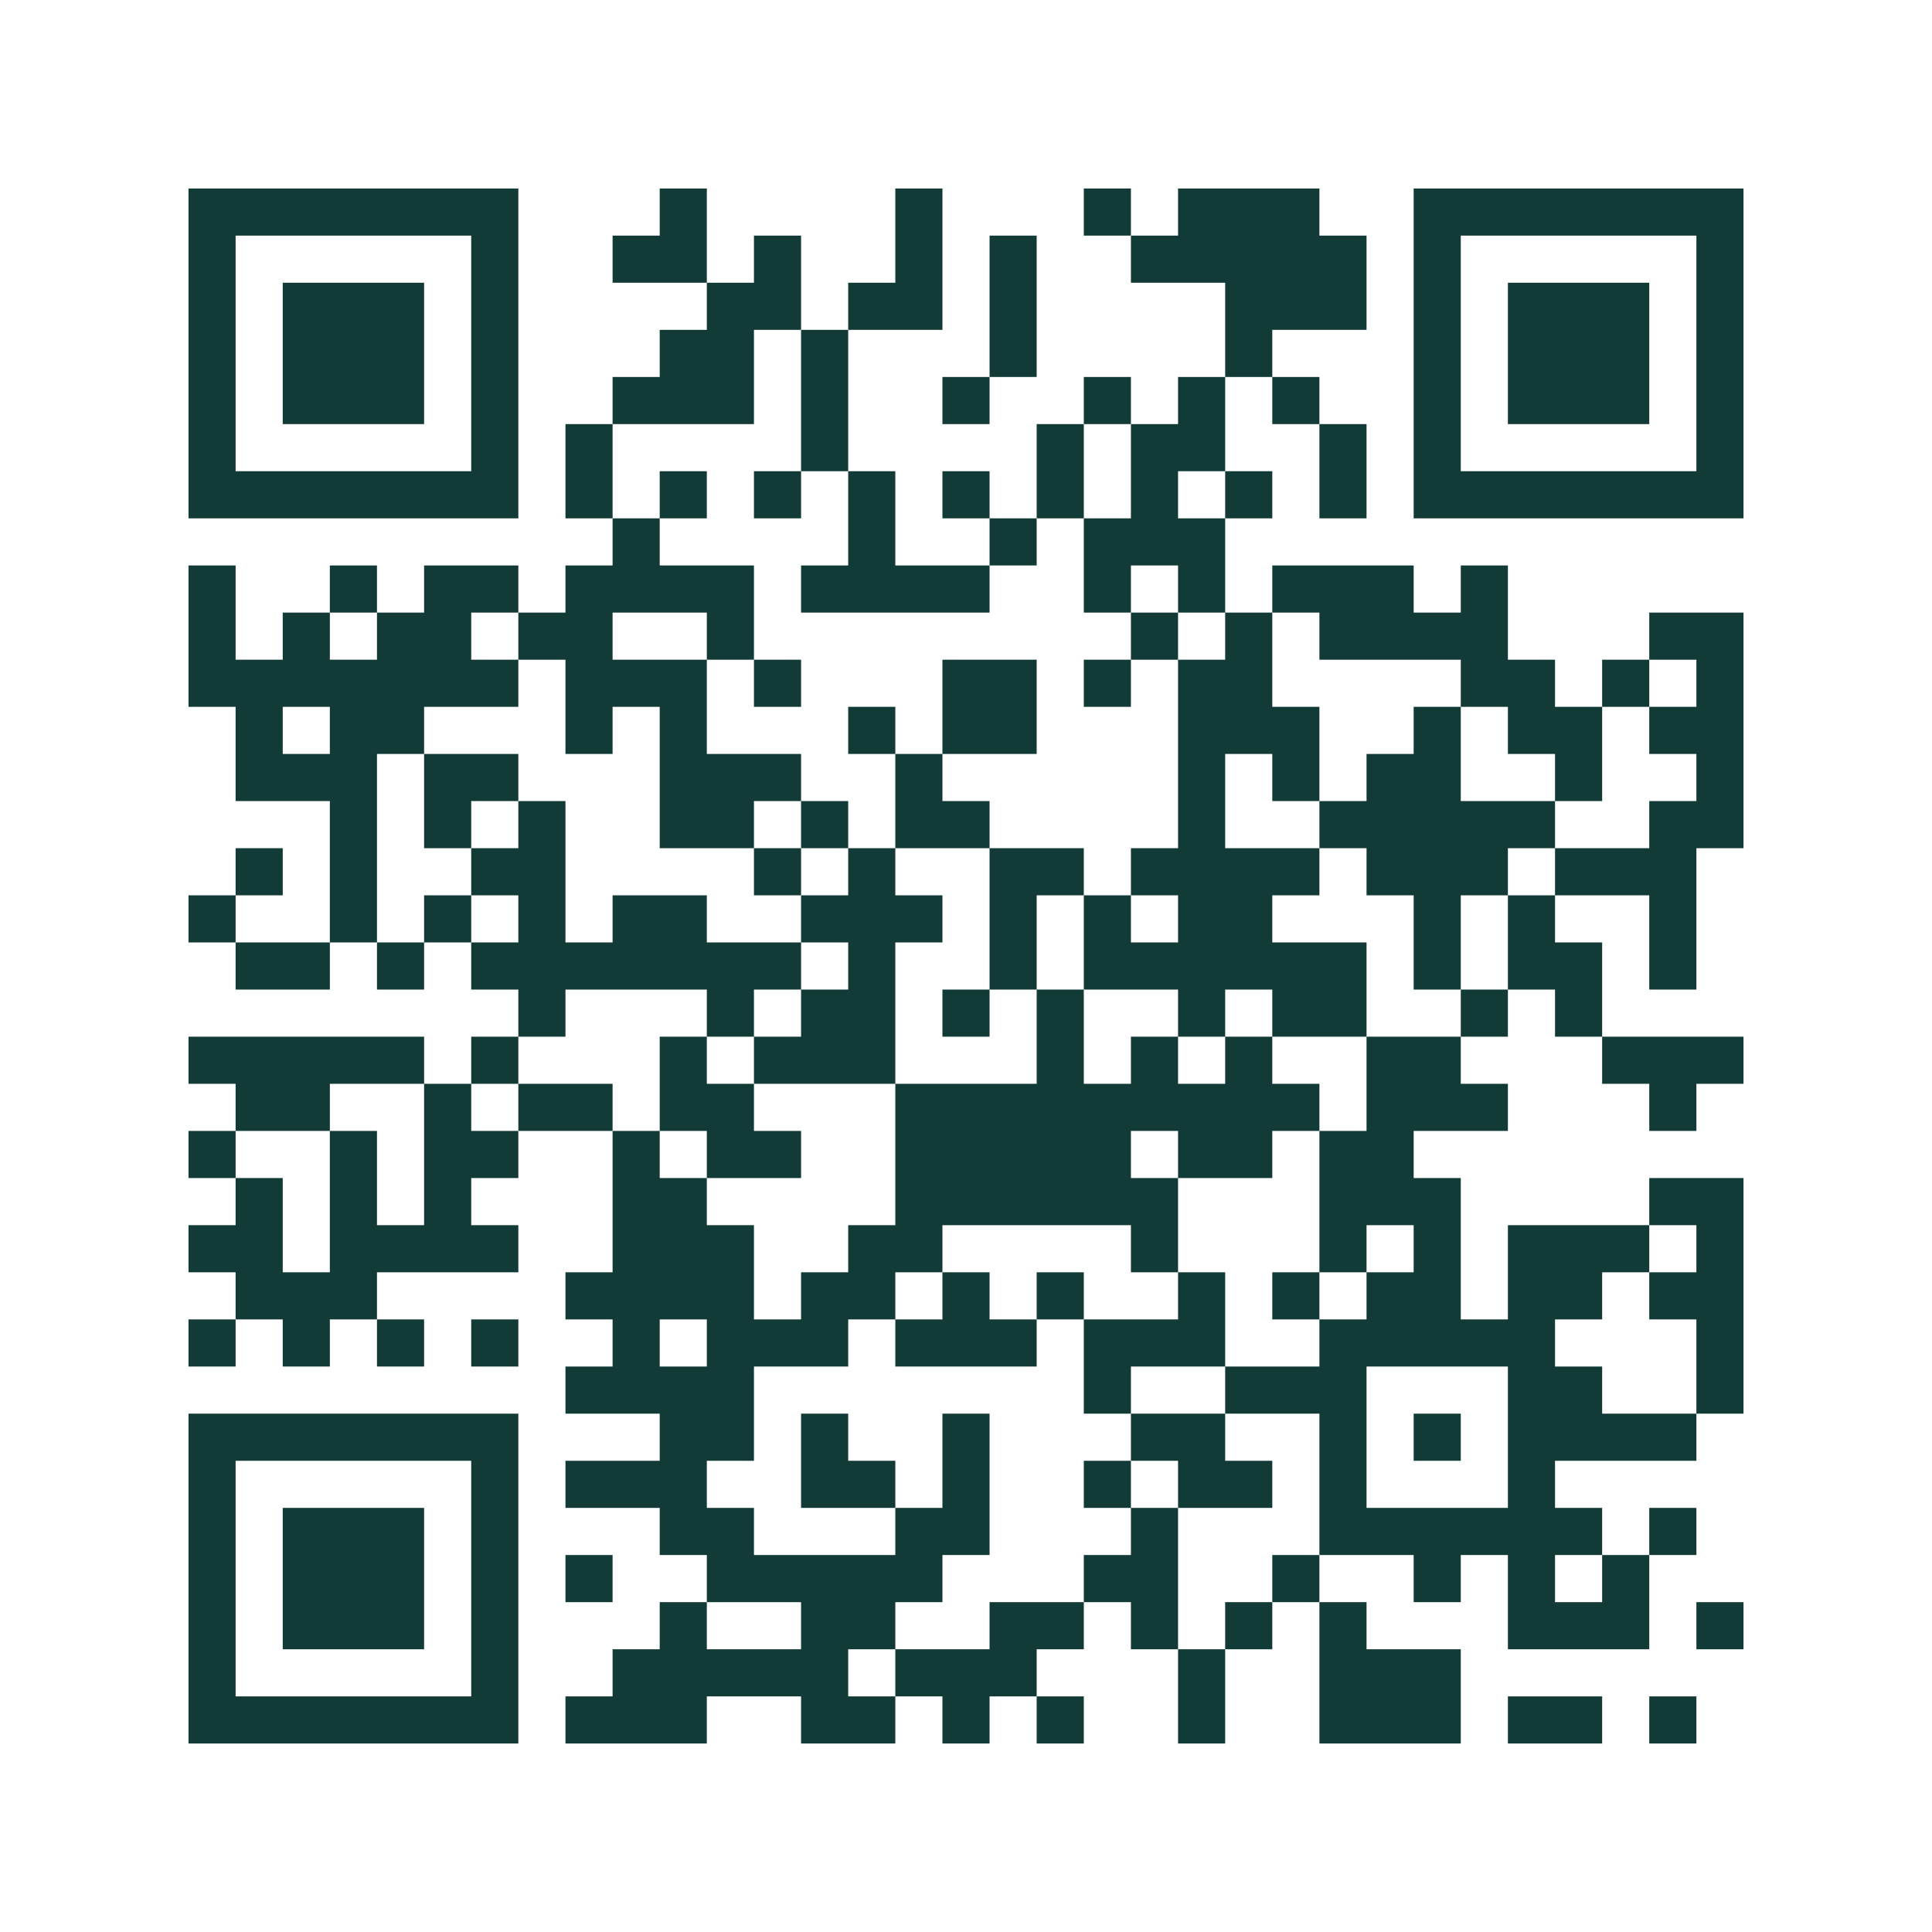
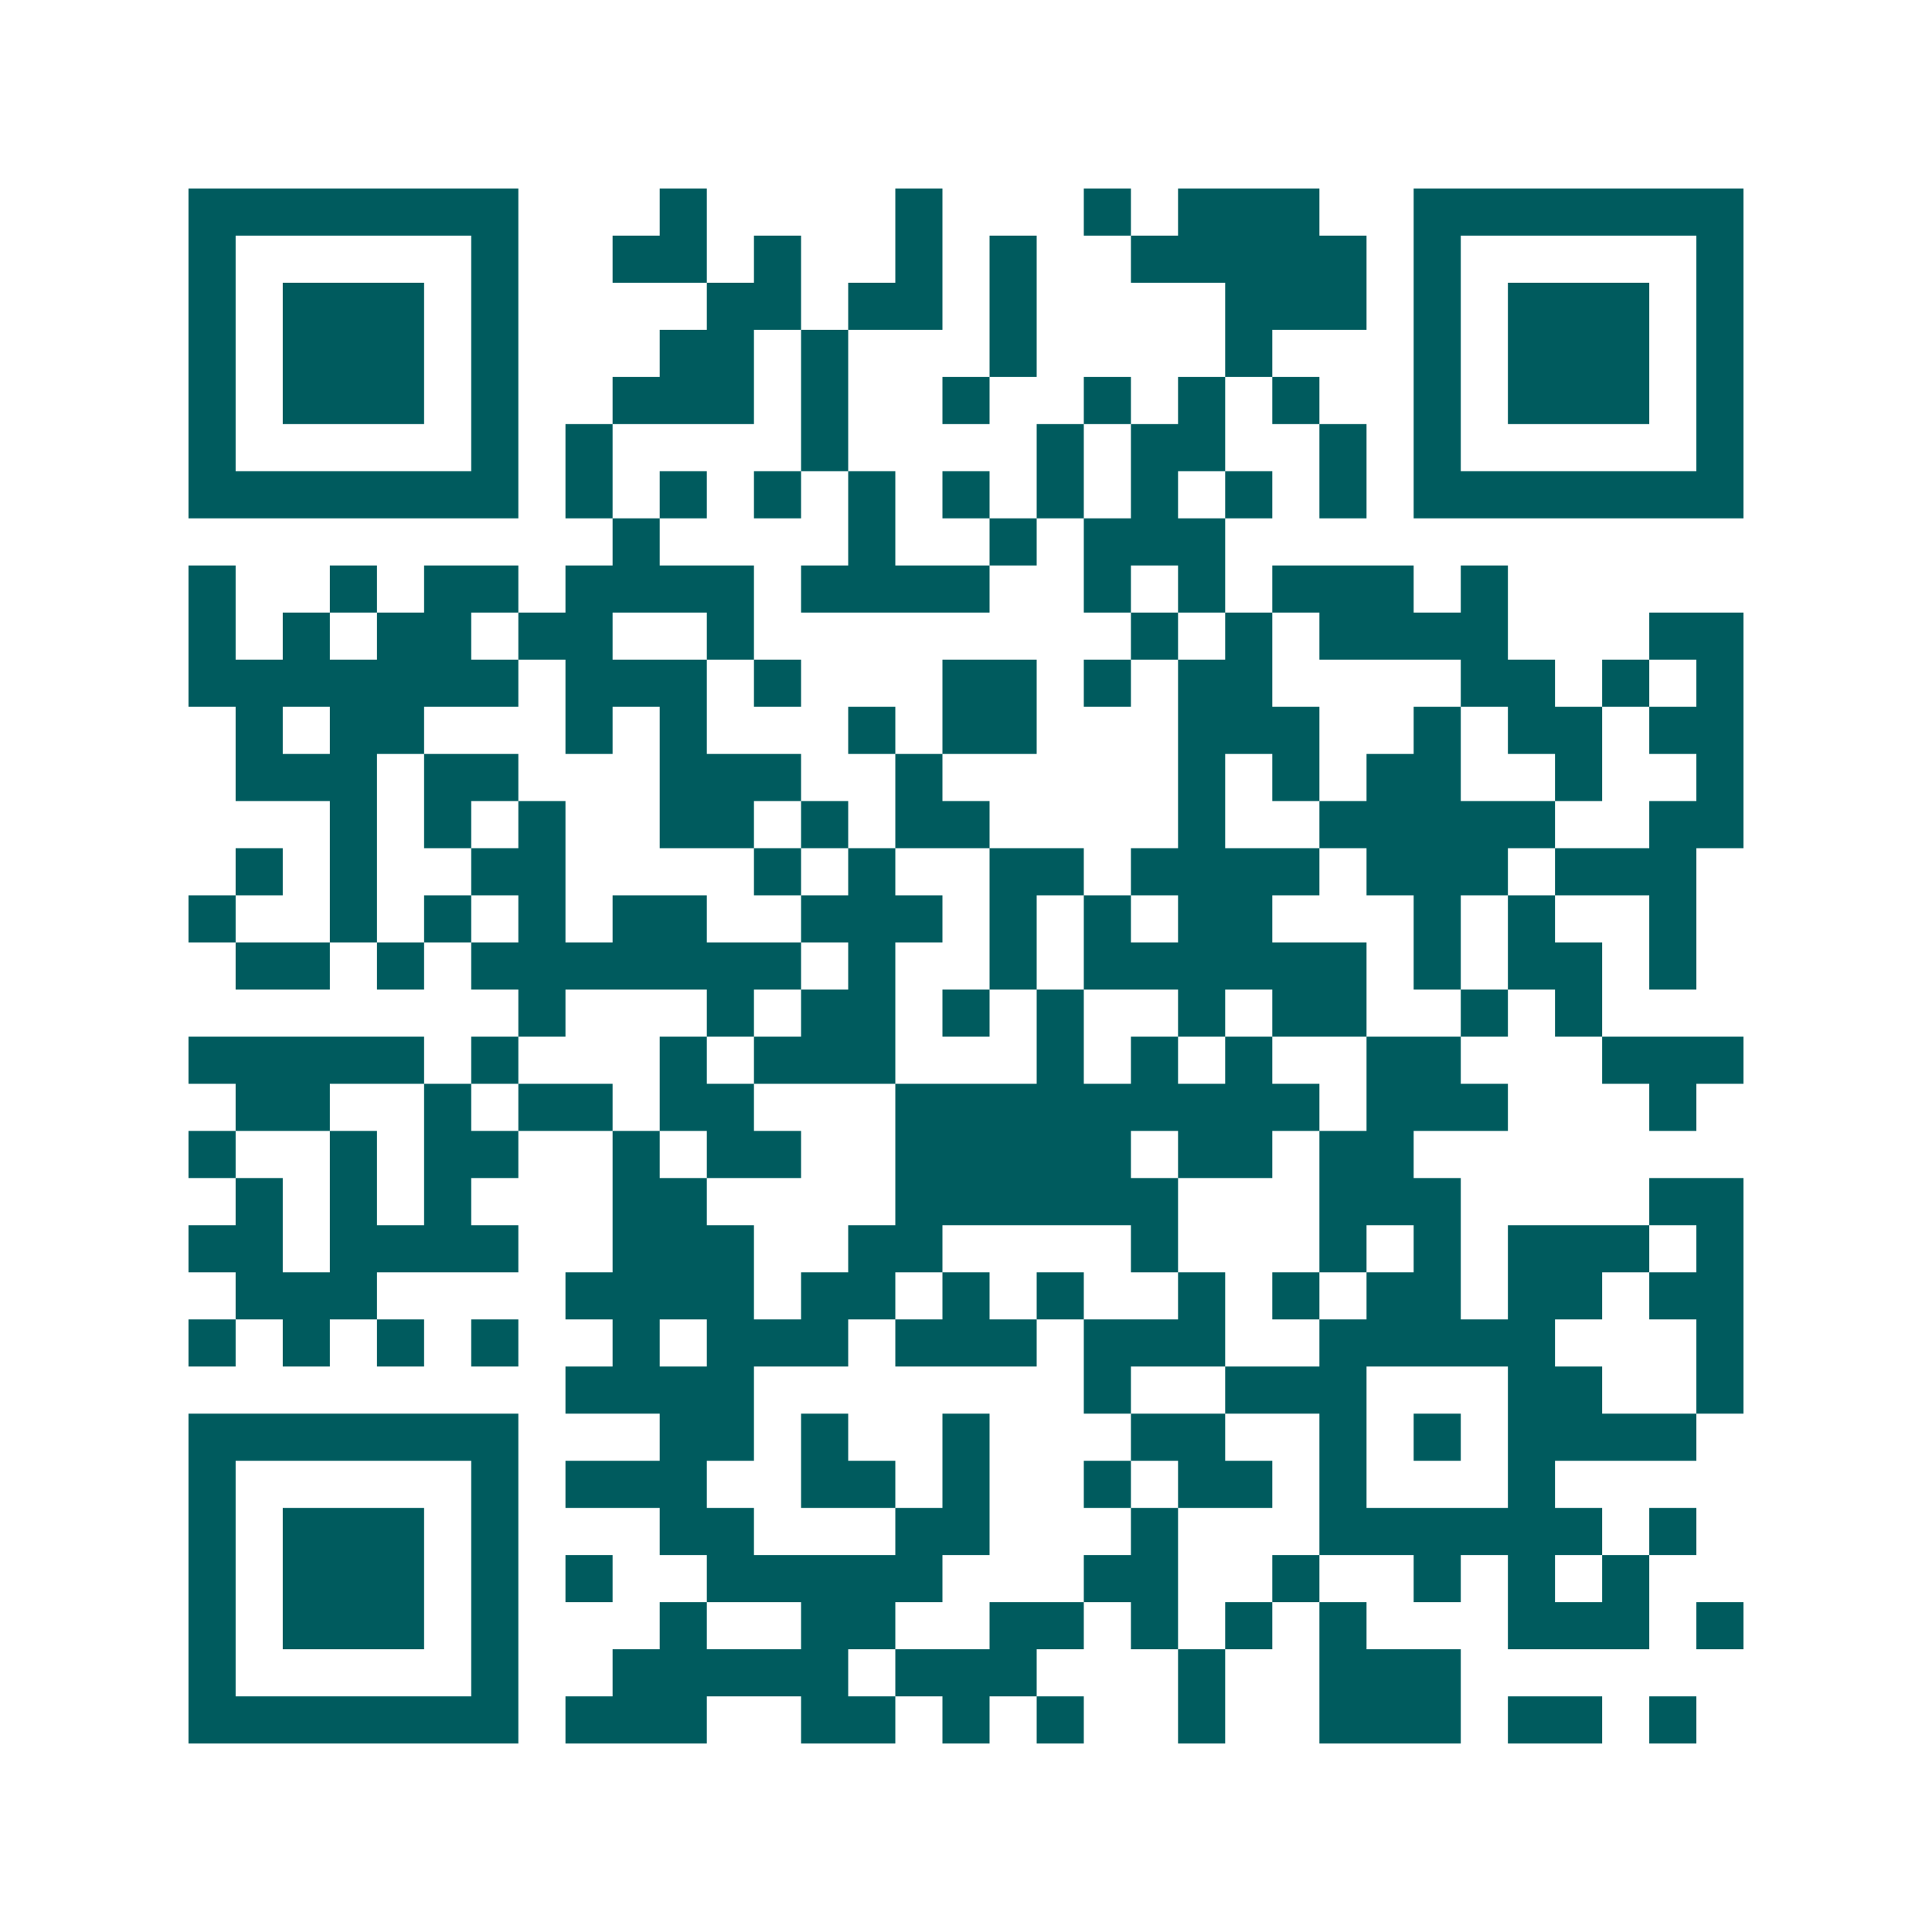
<svg xmlns="http://www.w3.org/2000/svg" width="41" height="41" class="segno">
  <path fill="#fff" d="M0 0h41v41h-41z" />
-   <path class="qrline" stroke="#123a36" d="M4 4.5h7m3 0h1m4 0h1m3 0h1m1 0h3m2 0h7m-33 1h1m5 0h1m2 0h2m1 0h1m2 0h1m1 0h1m2 0h5m1 0h1m5 0h1m-33 1h1m1 0h3m1 0h1m4 0h2m1 0h2m1 0h1m4 0h3m1 0h1m1 0h3m1 0h1m-33 1h1m1 0h3m1 0h1m3 0h2m1 0h1m3 0h1m4 0h1m3 0h1m1 0h3m1 0h1m-33 1h1m1 0h3m1 0h1m2 0h3m1 0h1m2 0h1m2 0h1m1 0h1m1 0h1m2 0h1m1 0h3m1 0h1m-33 1h1m5 0h1m1 0h1m4 0h1m4 0h1m1 0h2m2 0h1m1 0h1m5 0h1m-33 1h7m1 0h1m1 0h1m1 0h1m1 0h1m1 0h1m1 0h1m1 0h1m1 0h1m1 0h1m1 0h7m-24 1h1m4 0h1m2 0h1m1 0h3m-22 1h1m2 0h1m1 0h2m1 0h4m1 0h4m2 0h1m1 0h1m1 0h3m1 0h1m-28 1h1m1 0h1m1 0h2m1 0h2m2 0h1m8 0h1m1 0h1m1 0h4m3 0h2m-33 1h7m1 0h3m1 0h1m3 0h2m1 0h1m1 0h2m4 0h2m1 0h1m1 0h1m-32 1h1m1 0h2m3 0h1m1 0h1m3 0h1m1 0h2m3 0h3m2 0h1m1 0h2m1 0h2m-32 1h3m1 0h2m3 0h3m2 0h1m5 0h1m1 0h1m1 0h2m2 0h1m2 0h1m-30 1h1m1 0h1m1 0h1m2 0h2m1 0h1m1 0h2m4 0h1m2 0h5m2 0h2m-32 1h1m1 0h1m2 0h2m4 0h1m1 0h1m2 0h2m1 0h4m1 0h3m1 0h3m-32 1h1m2 0h1m1 0h1m1 0h1m1 0h2m2 0h3m1 0h1m1 0h1m1 0h2m3 0h1m1 0h1m2 0h1m-31 1h2m1 0h1m1 0h7m1 0h1m2 0h1m1 0h6m1 0h1m1 0h2m1 0h1m-25 1h1m3 0h1m1 0h2m1 0h1m1 0h1m2 0h1m1 0h2m2 0h1m1 0h1m-30 1h5m1 0h1m3 0h1m1 0h3m3 0h1m1 0h1m1 0h1m2 0h2m3 0h3m-32 1h2m2 0h1m1 0h2m1 0h2m3 0h9m1 0h3m3 0h1m-32 1h1m2 0h1m1 0h2m2 0h1m1 0h2m2 0h5m1 0h2m1 0h2m-25 1h1m1 0h1m1 0h1m3 0h2m4 0h6m3 0h3m4 0h2m-33 1h2m1 0h4m2 0h3m2 0h2m4 0h1m3 0h1m1 0h1m1 0h3m1 0h1m-32 1h3m4 0h4m1 0h2m1 0h1m1 0h1m2 0h1m1 0h1m1 0h2m1 0h2m1 0h2m-33 1h1m1 0h1m1 0h1m1 0h1m2 0h1m1 0h3m1 0h3m1 0h3m2 0h5m3 0h1m-25 1h4m7 0h1m2 0h3m3 0h2m2 0h1m-33 1h7m3 0h2m1 0h1m2 0h1m3 0h2m2 0h1m1 0h1m1 0h4m-32 1h1m5 0h1m1 0h3m2 0h2m1 0h1m2 0h1m1 0h2m1 0h1m3 0h1m-29 1h1m1 0h3m1 0h1m3 0h2m3 0h2m3 0h1m3 0h6m1 0h1m-32 1h1m1 0h3m1 0h1m1 0h1m2 0h5m3 0h2m2 0h1m2 0h1m1 0h1m1 0h1m-31 1h1m1 0h3m1 0h1m3 0h1m2 0h2m2 0h2m1 0h1m1 0h1m1 0h1m3 0h3m1 0h1m-33 1h1m5 0h1m2 0h5m1 0h3m3 0h1m2 0h3m-27 1h7m1 0h3m2 0h2m1 0h1m1 0h1m2 0h1m2 0h3m1 0h2m1 0h1" />
+   <path class="qrline" stroke="#005b5e" d="M4 4.5h7m3 0h1m4 0h1m3 0h1m1 0h3m2 0h7m-33 1h1m5 0h1m2 0h2m1 0h1m2 0h1m1 0h1m2 0h5m1 0h1m5 0h1m-33 1h1m1 0h3m1 0h1m4 0h2m1 0h2m1 0h1m4 0h3m1 0h1m1 0h3m1 0h1m-33 1h1m1 0h3m1 0h1m3 0h2m1 0h1m3 0h1m4 0h1m3 0h1m1 0h3m1 0h1m-33 1h1m1 0h3m1 0h1m2 0h3m1 0h1m2 0h1m2 0h1m1 0h1m1 0h1m2 0h1m1 0h3m1 0h1m-33 1h1m5 0h1m1 0h1m4 0h1m4 0h1m1 0h2m2 0h1m1 0h1m5 0h1m-33 1h7m1 0h1m1 0h1m1 0h1m1 0h1m1 0h1m1 0h1m1 0h1m1 0h1m1 0h1m1 0h7m-24 1h1m4 0h1m2 0h1m1 0h3m-22 1h1m2 0h1m1 0h2m1 0h4m1 0h4m2 0h1m1 0h1m1 0h3m1 0h1m-28 1h1m1 0h1m1 0h2m1 0h2m2 0h1m8 0h1m1 0h1m1 0h4m3 0h2m-33 1h7m1 0h3m1 0h1m3 0h2m1 0h1m1 0h2m4 0h2m1 0h1m1 0h1m-32 1h1m1 0h2m3 0h1m1 0h1m3 0h1m1 0h2m3 0h3m2 0h1m1 0h2m1 0h2m-32 1h3m1 0h2m3 0h3m2 0h1m5 0h1m1 0h1m1 0h2m2 0h1m2 0h1m-30 1h1m1 0h1m1 0h1m2 0h2m1 0h1m1 0h2m4 0h1m2 0h5m2 0h2m-32 1h1m1 0h1m2 0h2m4 0h1m1 0h1m2 0h2m1 0h4m1 0h3m1 0h3m-32 1h1m2 0h1m1 0h1m1 0h1m1 0h2m2 0h3m1 0h1m1 0h1m1 0h2m3 0h1m1 0h1m2 0h1m-31 1h2m1 0h1m1 0h7m1 0h1m2 0h1m1 0h6m1 0h1m1 0h2m1 0h1m-25 1h1m3 0h1m1 0h2m1 0h1m1 0h1m2 0h1m1 0h2m2 0h1m1 0h1m-30 1h5m1 0h1m3 0h1m1 0h3m3 0h1m1 0h1m1 0h1m2 0h2m3 0h3m-32 1h2m2 0h1m1 0h2m1 0h2m3 0h9m1 0h3m3 0h1m-32 1h1m2 0h1m1 0h2m2 0h1m1 0h2m2 0h5m1 0h2m1 0h2m-25 1h1m1 0h1m1 0h1m3 0h2m4 0h6m3 0h3m4 0h2m-33 1h2m1 0h4m2 0h3m2 0h2m4 0h1m3 0h1m1 0h1m1 0h3m1 0h1m-32 1h3m4 0h4m1 0h2m1 0h1m1 0h1m2 0h1m1 0h1m1 0h2m1 0h2m1 0h2m-33 1h1m1 0h1m1 0h1m1 0h1m2 0h1m1 0h3m1 0h3m1 0h3m2 0h5m3 0h1m-25 1h4m7 0h1m2 0h3m3 0h2m2 0h1m-33 1h7m3 0h2m1 0h1m2 0h1m3 0h2m2 0h1m1 0h1m1 0h4m-32 1h1m5 0h1m1 0h3m2 0h2m1 0h1m2 0h1m1 0h2m1 0h1m3 0h1m-29 1h1m1 0h3m1 0h1m3 0h2m3 0h2m3 0h1m3 0h6m1 0h1m-32 1h1m1 0h3m1 0h1m1 0h1m2 0h5m3 0h2m2 0h1m2 0h1m1 0h1m1 0h1m-31 1h1m1 0h3m1 0h1m3 0h1m2 0h2m2 0h2m1 0h1m1 0h1m1 0h1m3 0h3m1 0h1m-33 1h1m5 0h1m2 0h5m1 0h3m3 0h1m2 0h3m-27 1h7m1 0h3m2 0h2m1 0h1m1 0h1m2 0h1m2 0h3m1 0h2m1 0h1" />
</svg>
